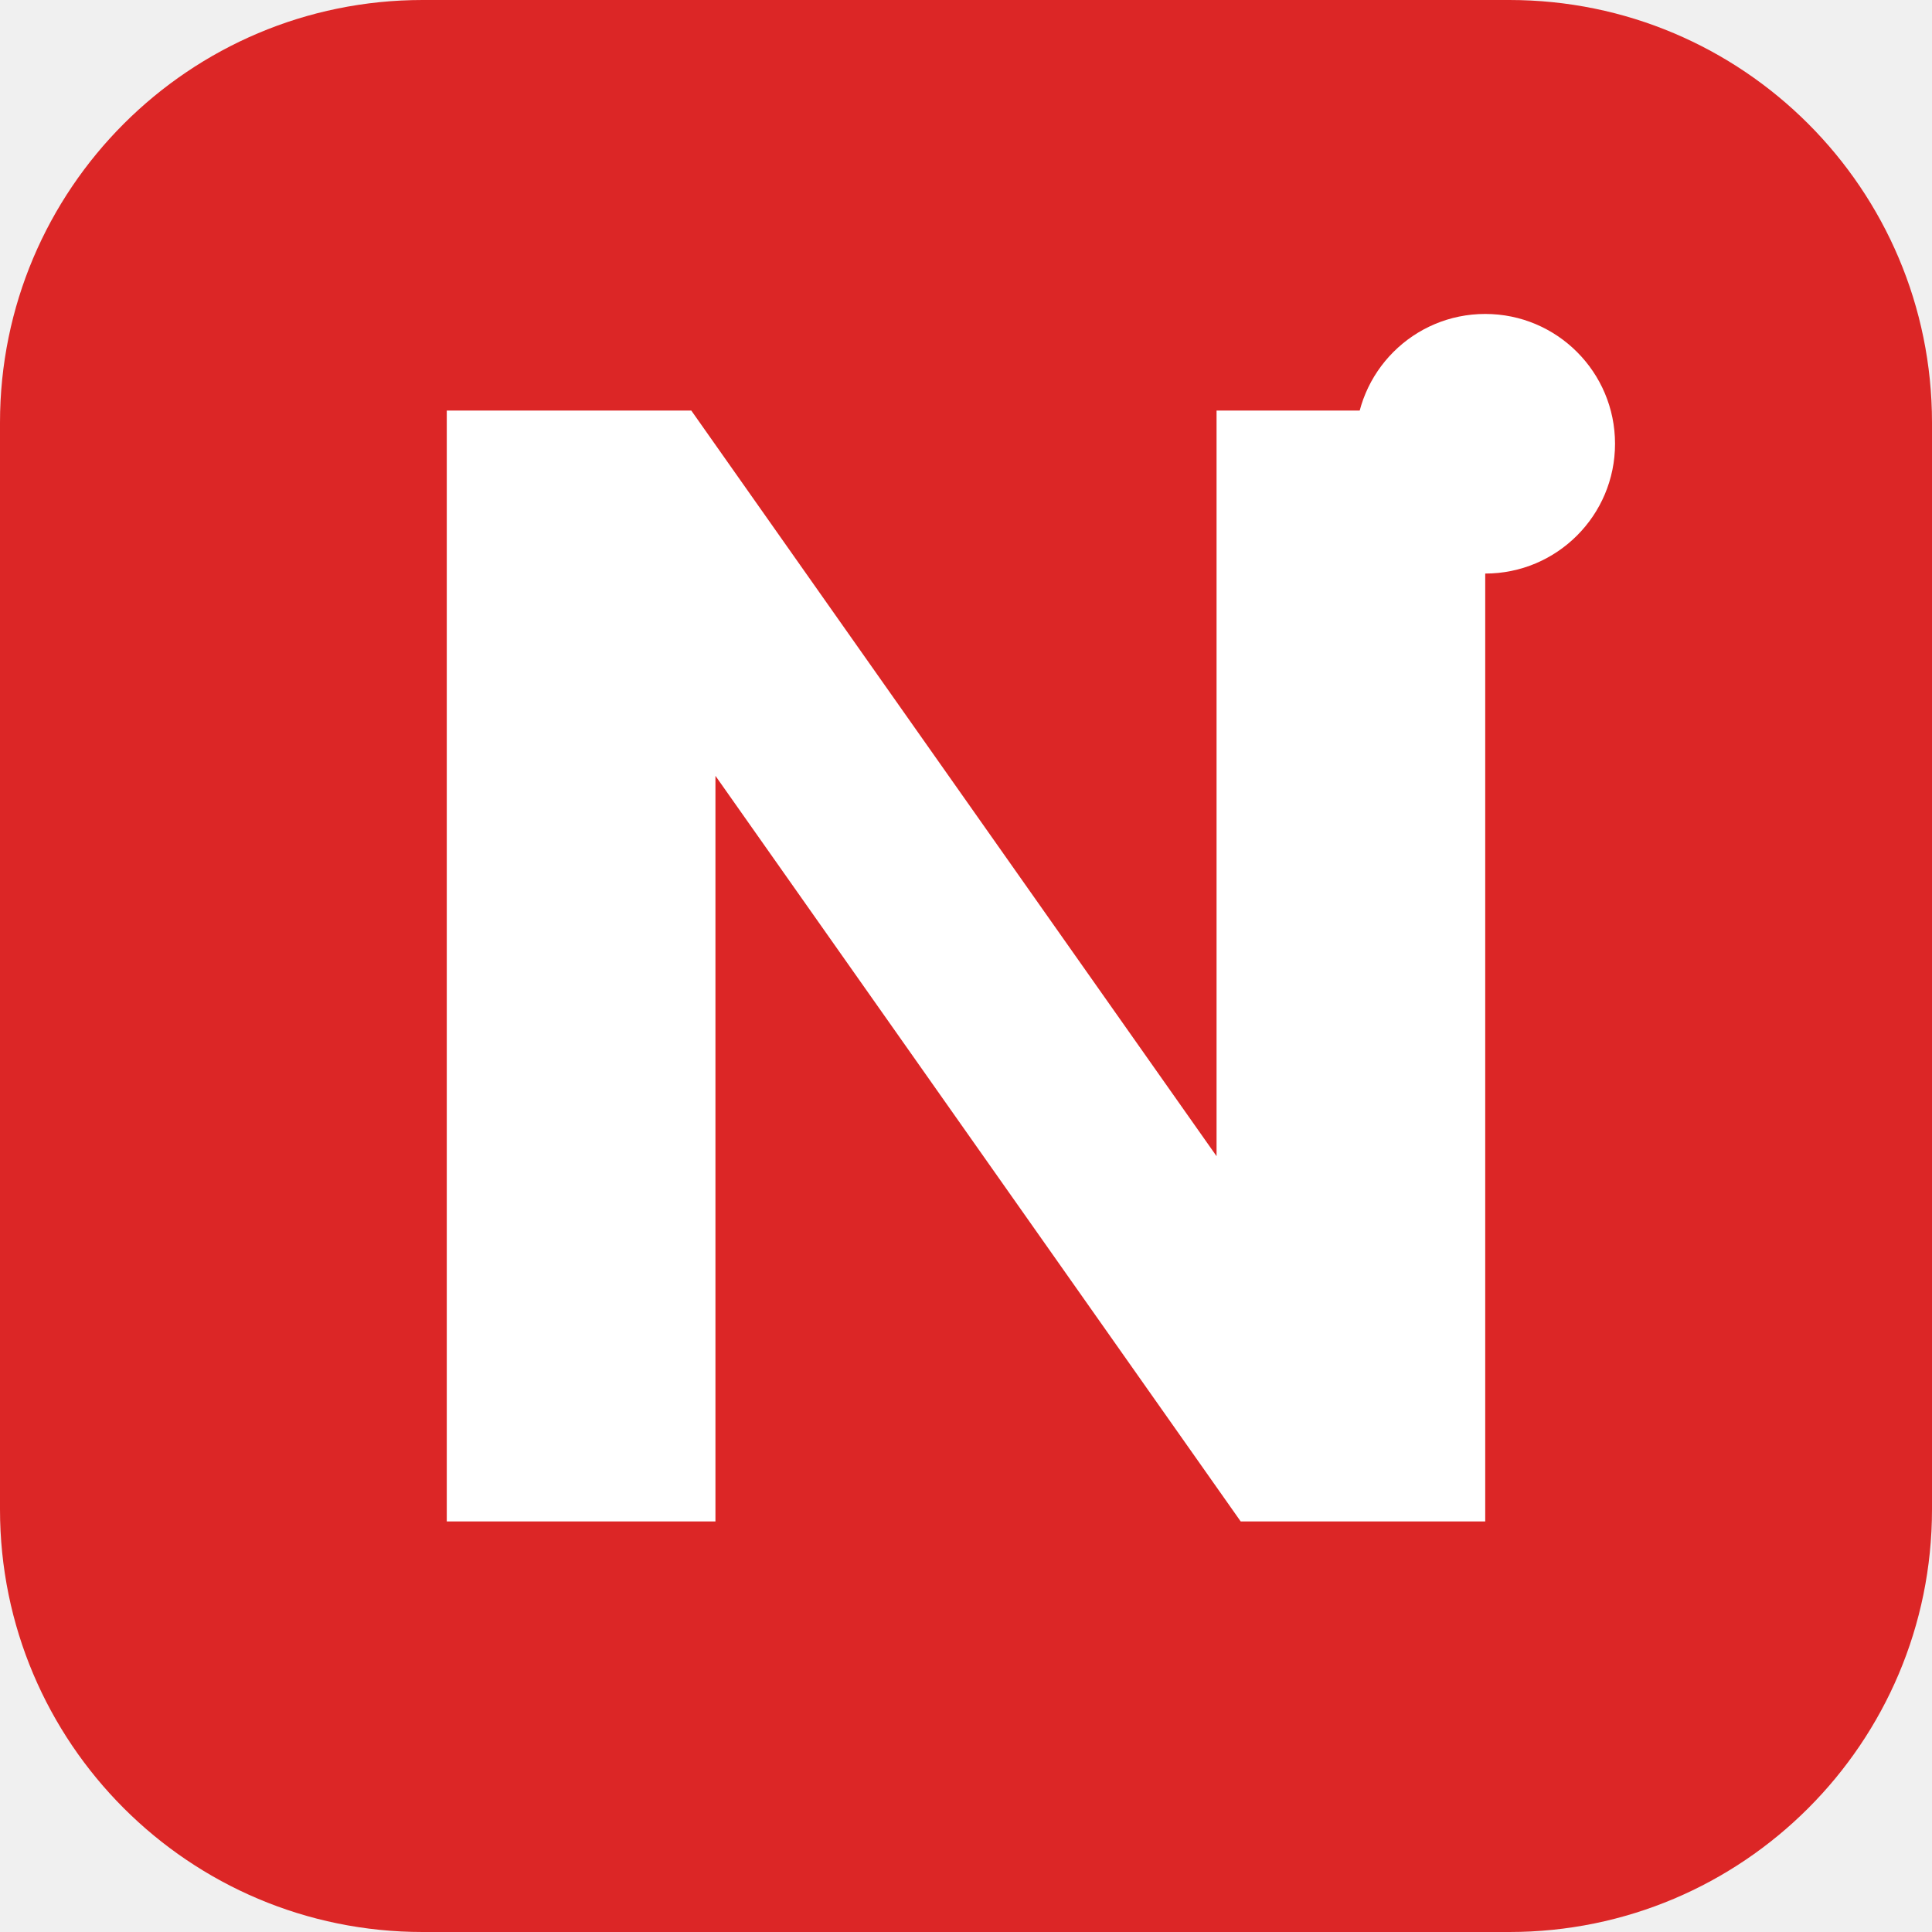
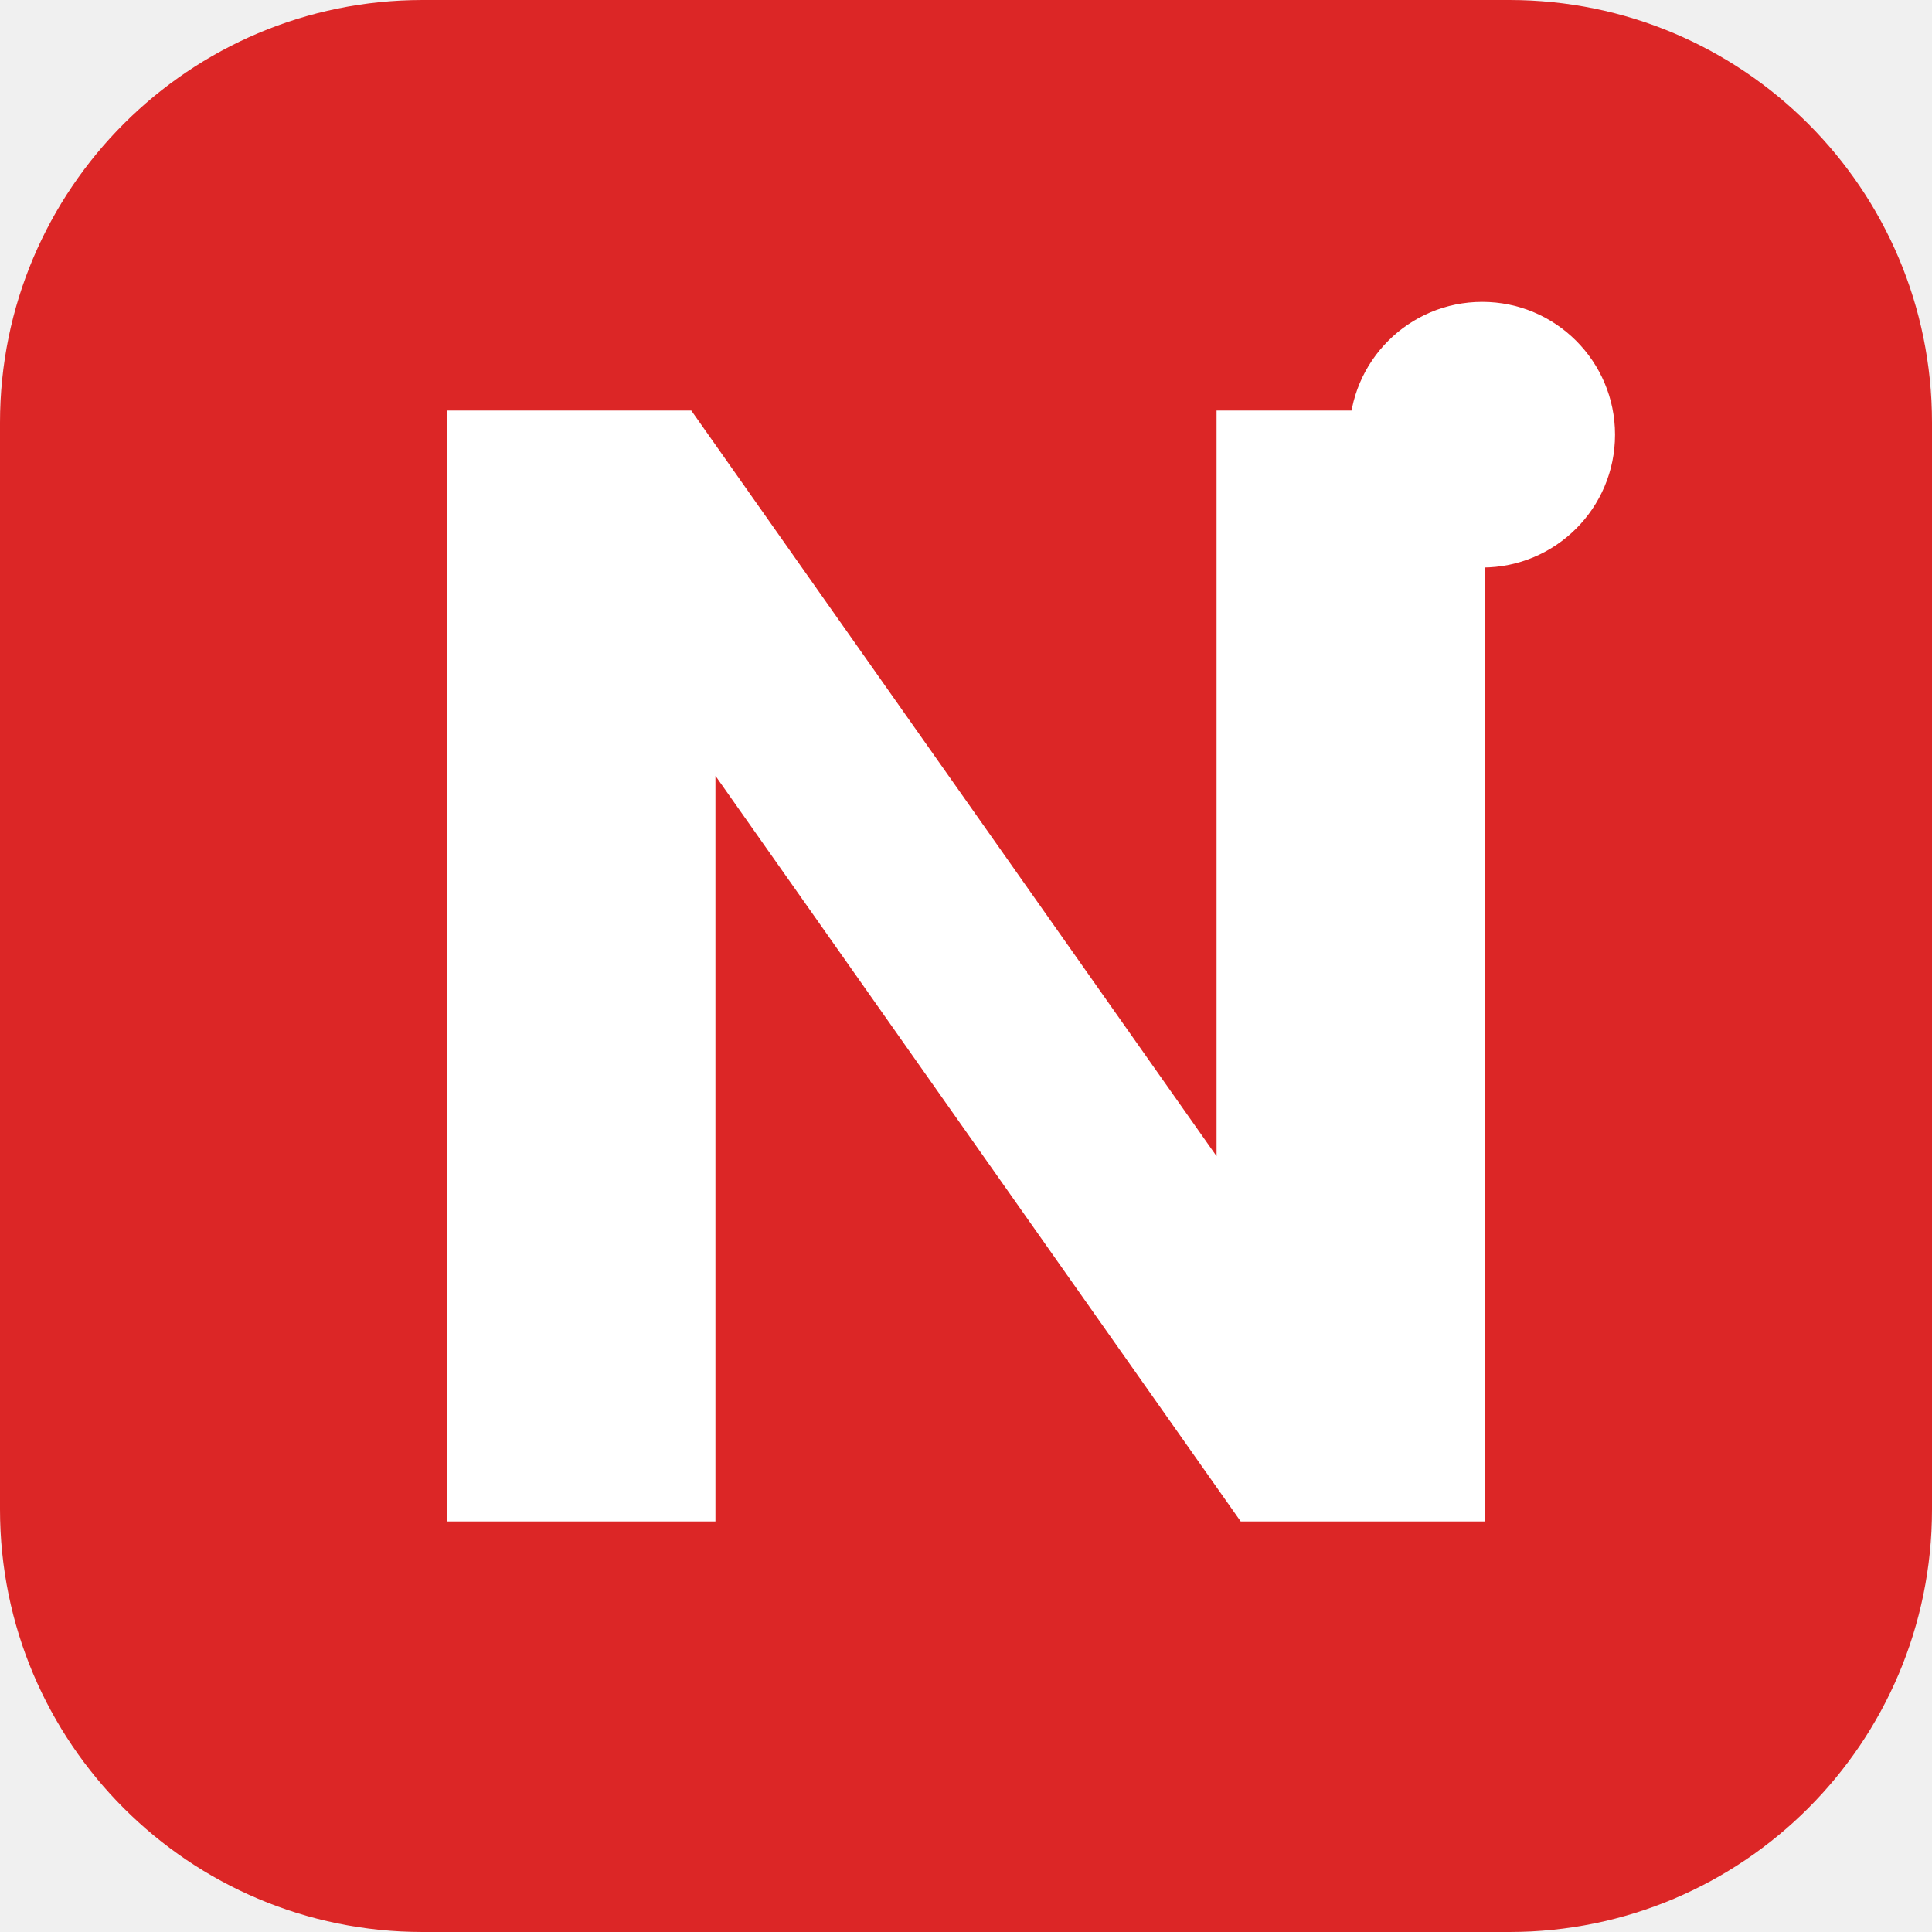
<svg xmlns="http://www.w3.org/2000/svg" viewBox="0 0 32 32" role="img" aria-label="NewsHub">
  <rect width="32" height="32" rx="7" fill="#dc2626" />
  <path fill="#fff" d="M7.4 25.2V6.8h4.05l8.7 12.35V6.8H24.6v18.4h-4.05l-8.7-12.35v12.35H7.4z" />
-   <circle cx="24.6" cy="7.35" r="2.15" fill="#fff" />
-   <path fill="none" stroke="#fff" stroke-width="1.35" stroke-linecap="round" d="M21.7 9.15 23.15 8.2" />
+   <circle cx="24.55" cy="7.2" r="2.2" fill="#fff" />
</svg>
